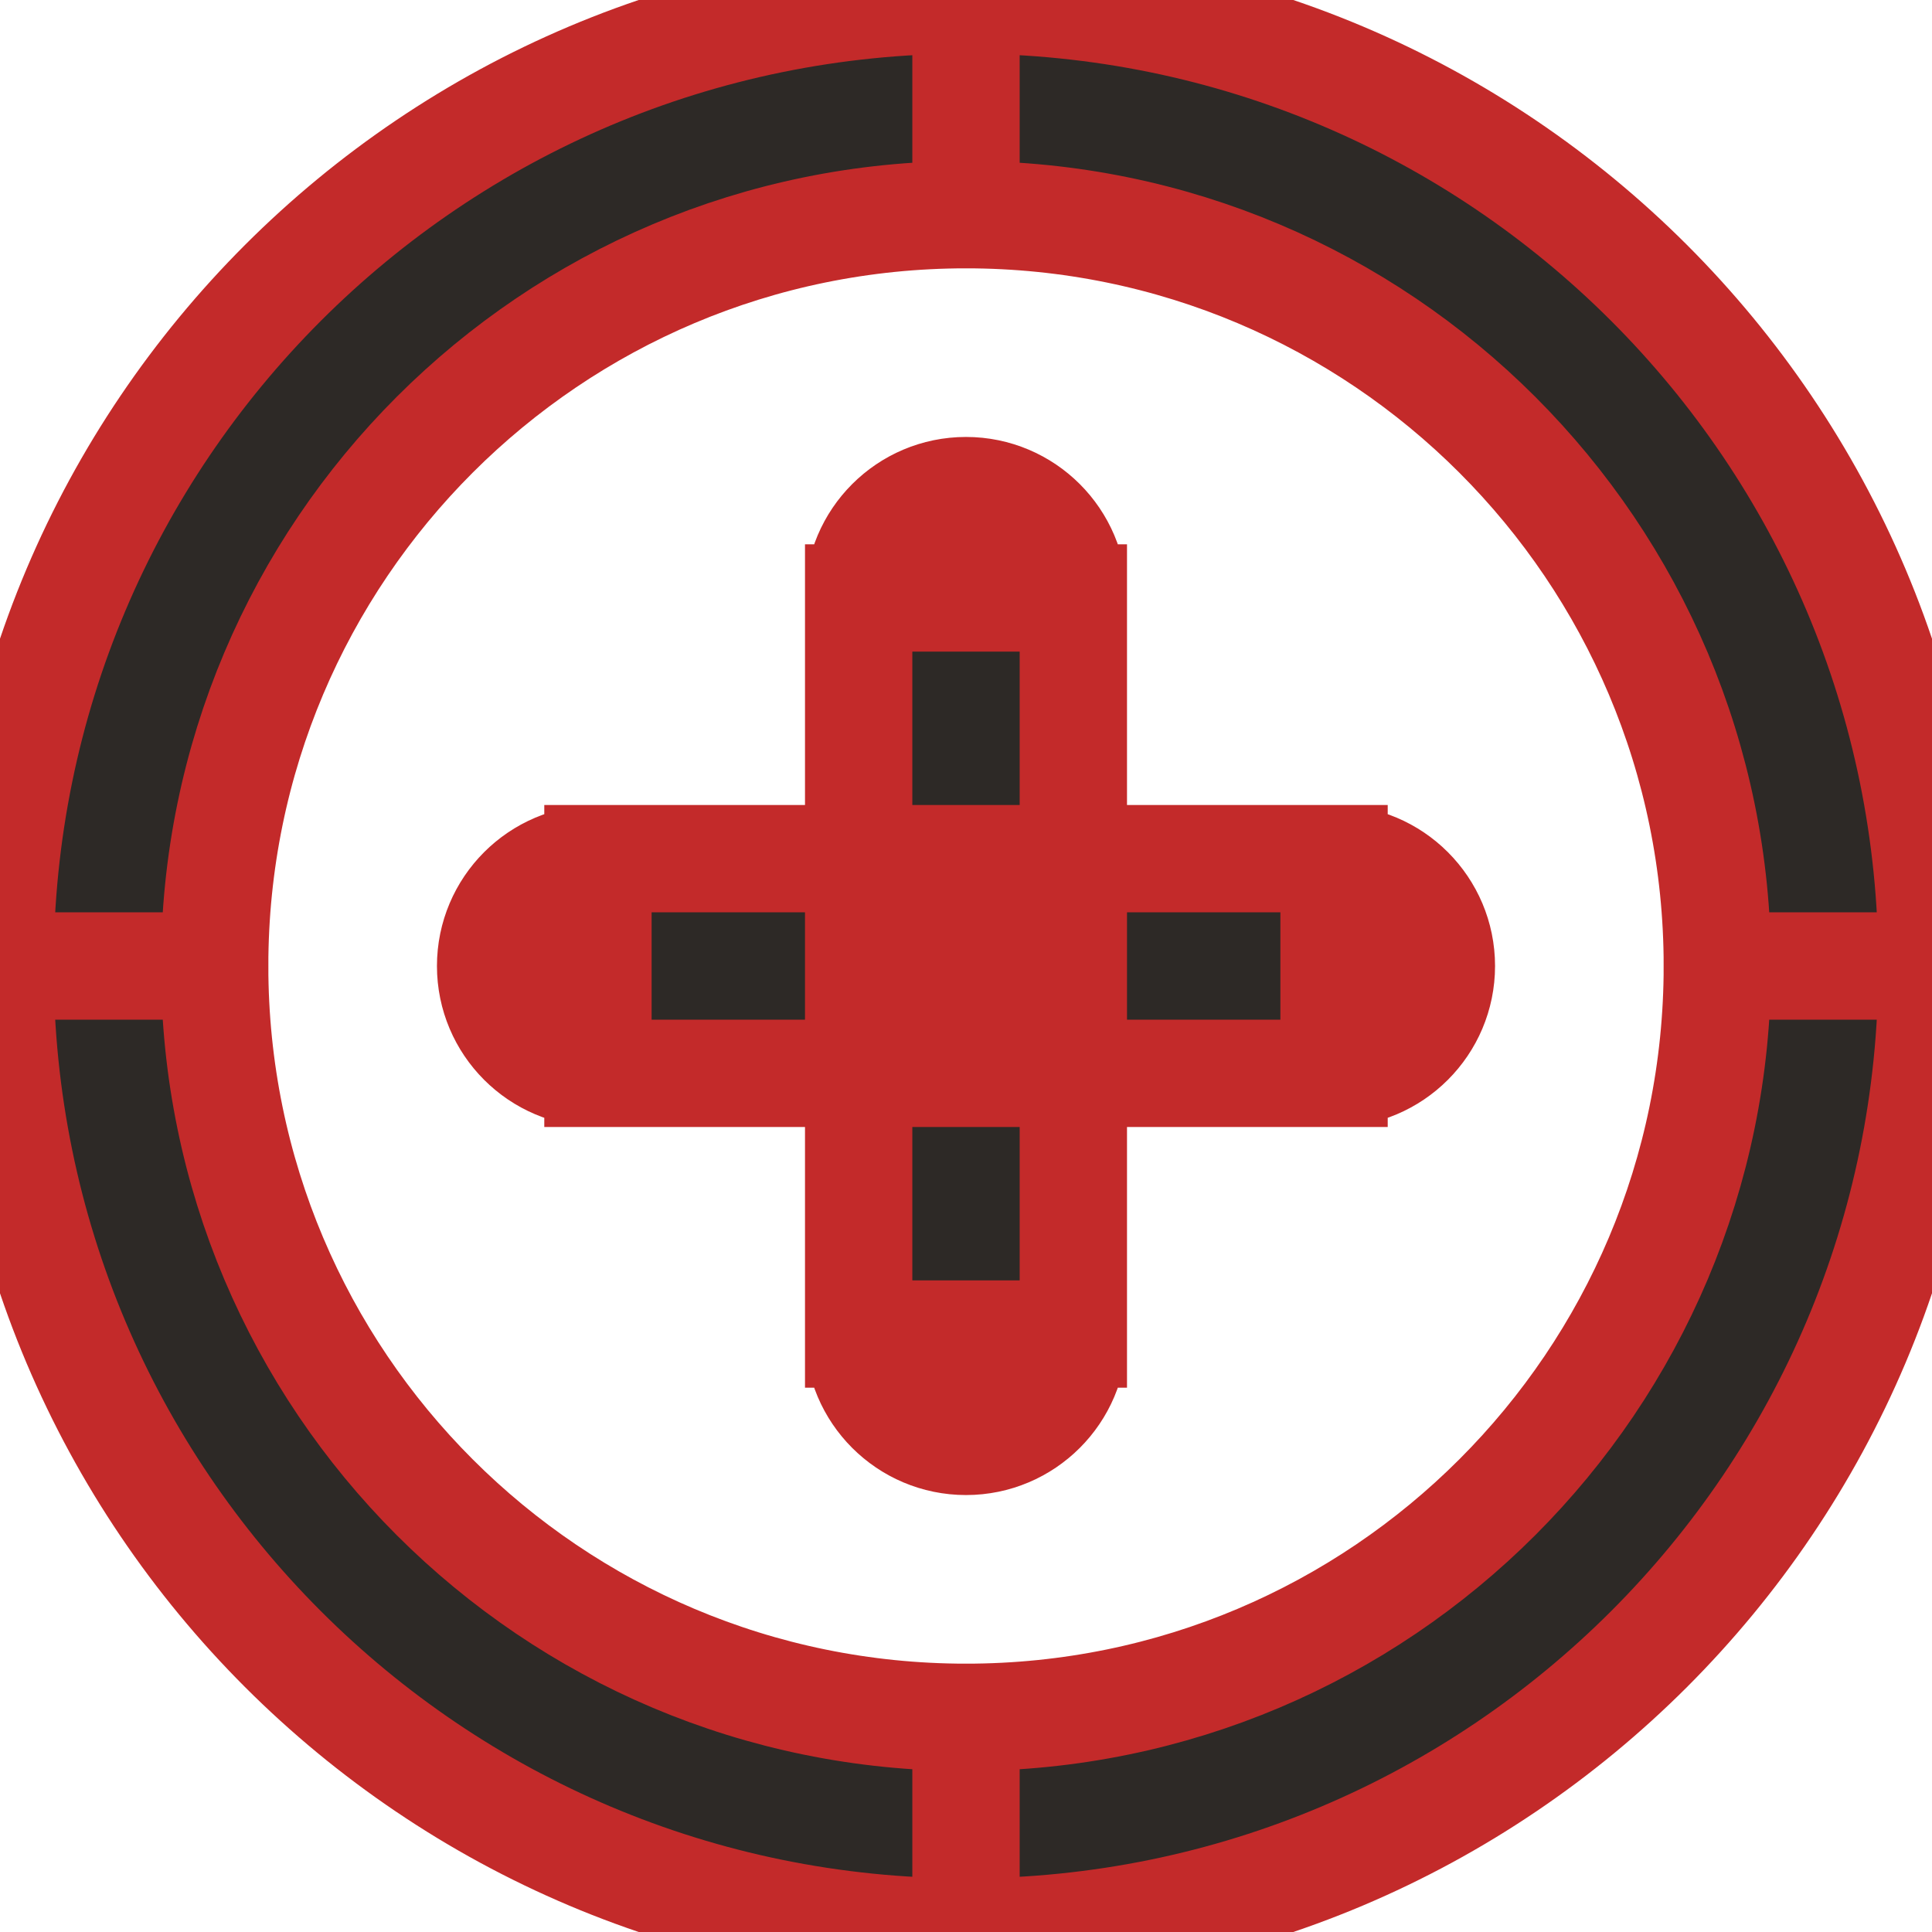
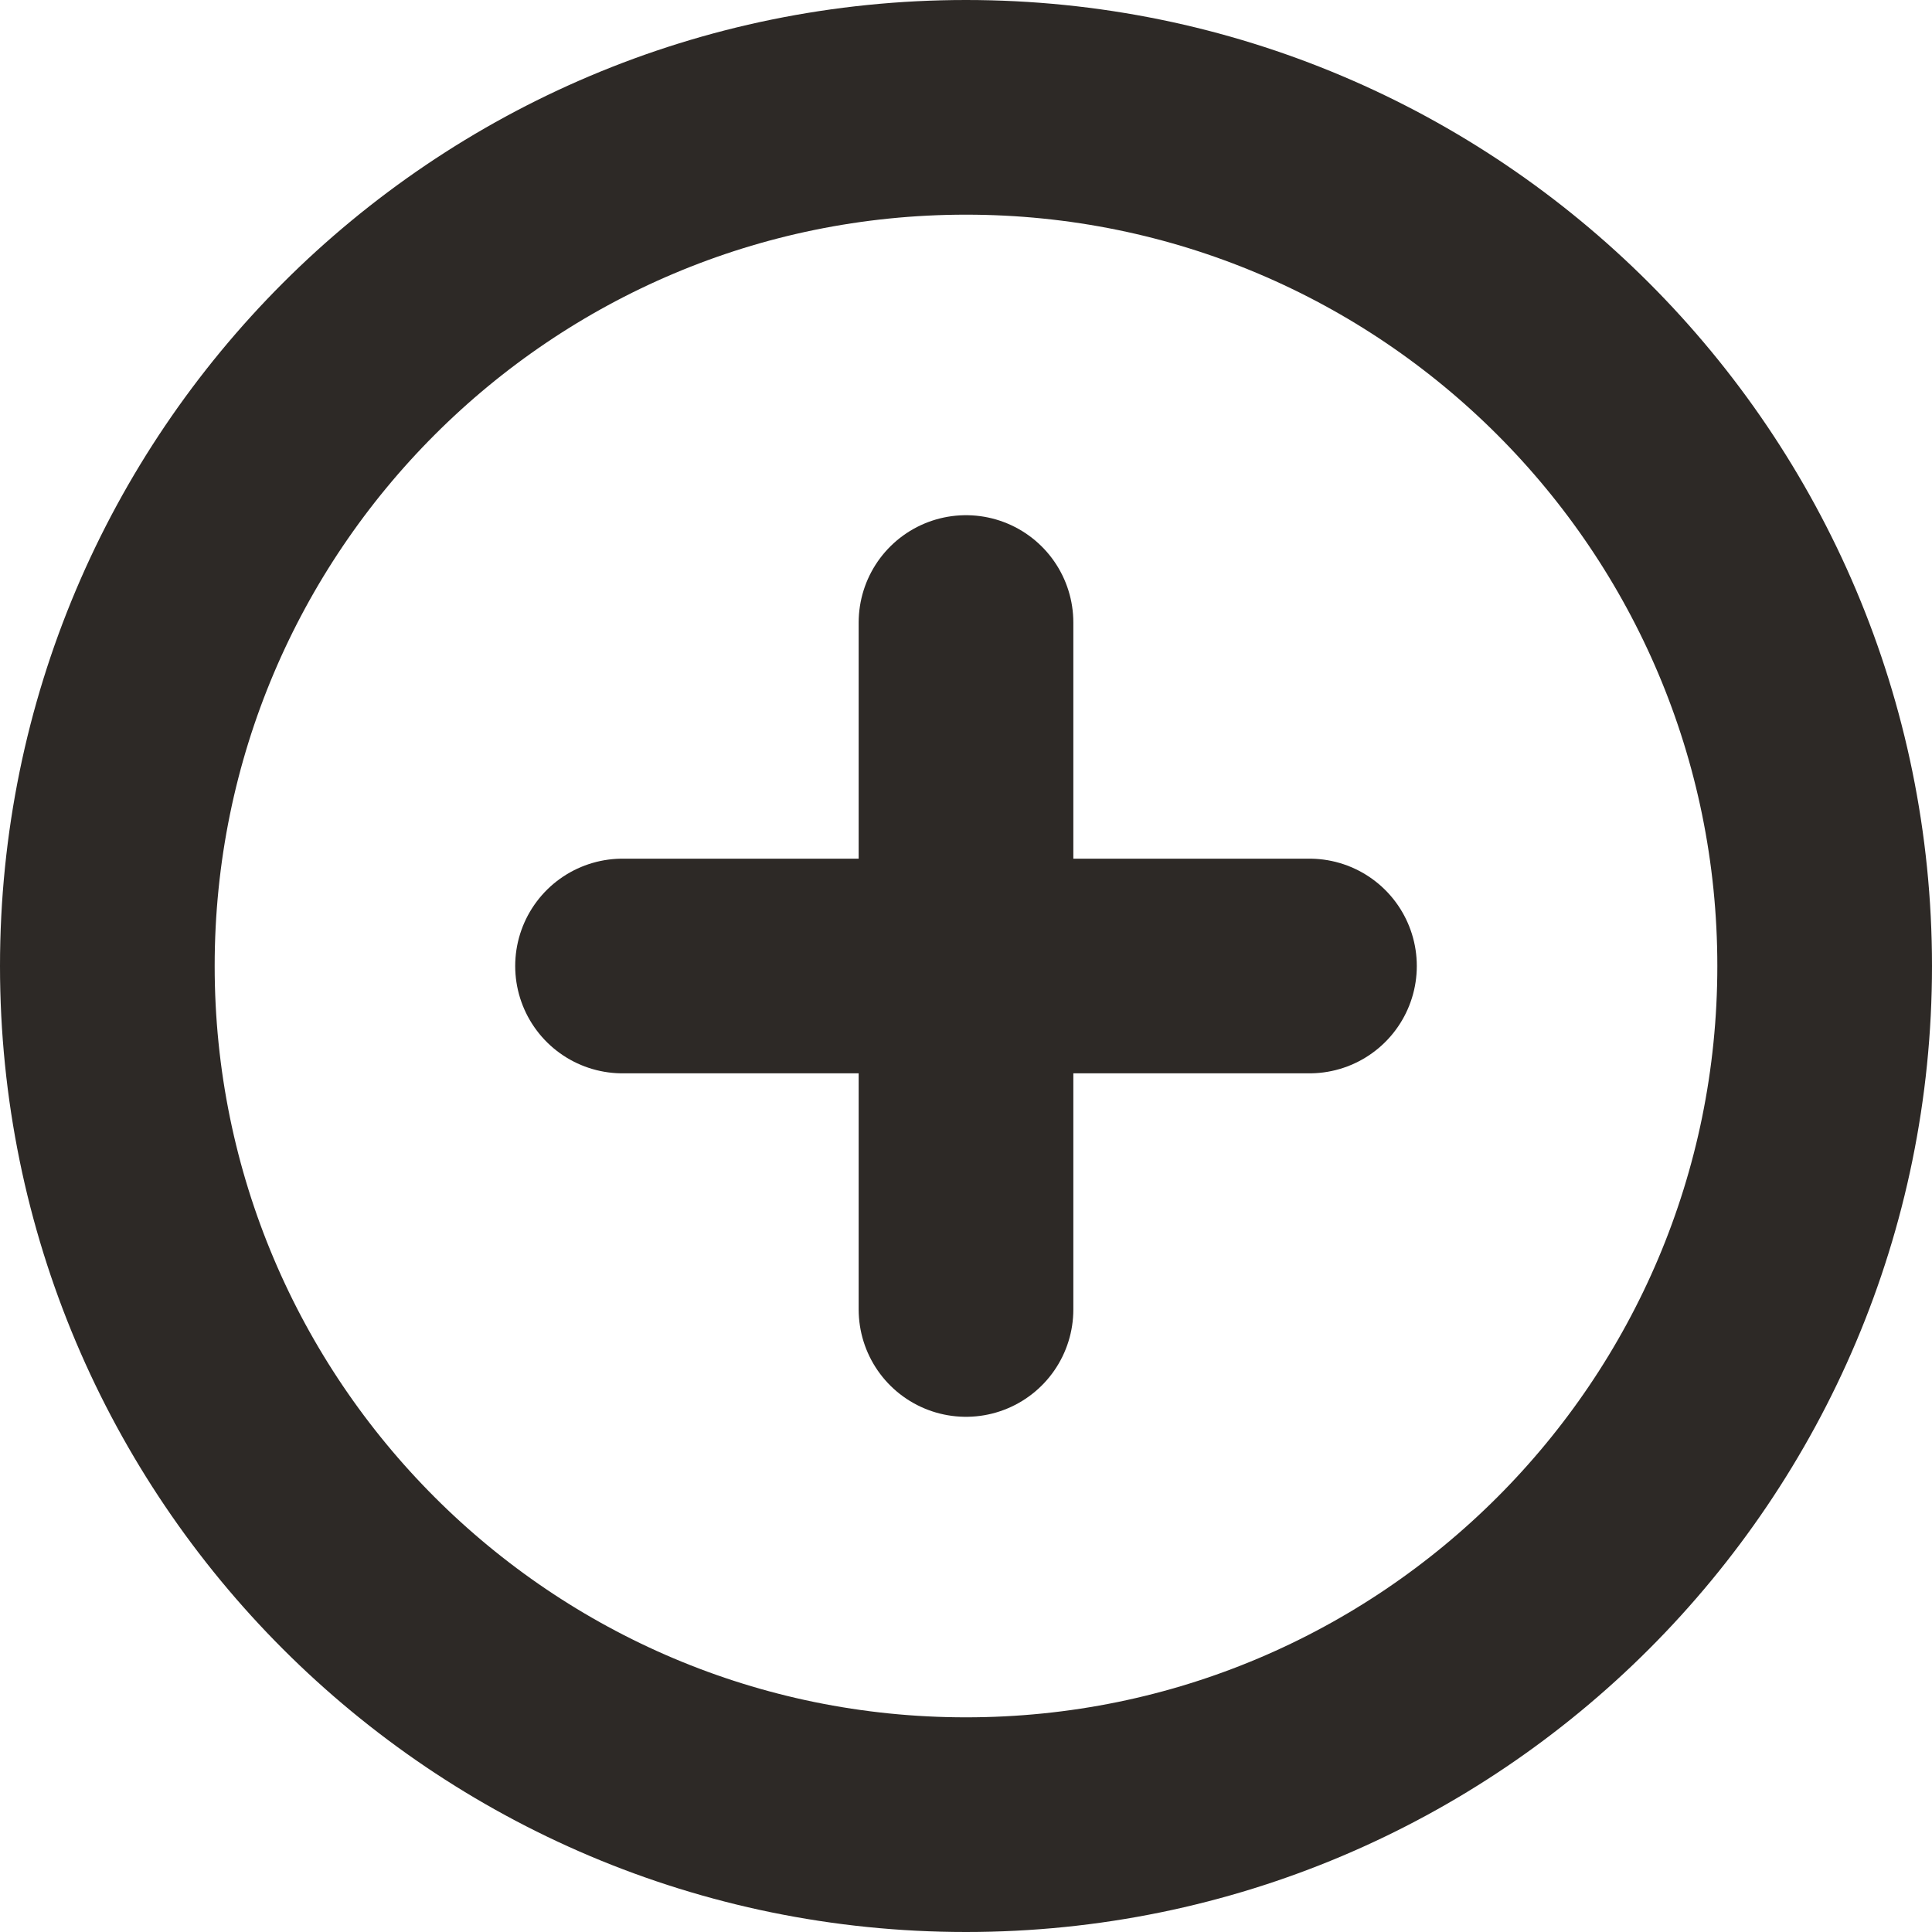
<svg xmlns="http://www.w3.org/2000/svg" width="18" height="18" viewBox="0 0 18 18" fill="none">
-   <path d="M5.571 8C5.019 8 4.571 8.448 4.571 9C4.571 9.552 5.019 10 5.571 10V8ZM12.429 10C12.981 10 13.429 9.552 13.429 9C13.429 8.448 12.981 8 12.429 8V10ZM8 12.429C8 12.981 8.448 13.429 9 13.429C9.552 13.429 10 12.981 10 12.429H8ZM10 5.571C10 5.019 9.552 4.571 9 4.571C8.448 4.571 8 5.019 8 5.571H10ZM16 9C16 12.866 12.866 16 9 16V18C13.971 18 18 13.971 18 9H16ZM9 16C5.134 16 2 12.866 2 9H0C0 13.971 4.029 18 9 18V16ZM2 9C2 5.134 5.134 2 9 2V0C4.029 0 0 4.029 0 9H2ZM9 2C12.866 2 16 5.134 16 9H18C18 4.029 13.971 0 9 0V2ZM5.571 10H9V8H5.571V10ZM9 10H12.429V8H9V10ZM10 12.429V9H8V12.429H10ZM10 9V5.571H8V9H10Z" stroke="#C32A2A" fill="#2D2926" />
+   <g id="Group 34553">
+     <path id="Vector" d="M9 17C13.418 17 17 13.418 17 9C17 4.582 13.418 1 9 1C4.582 1 1 4.582 1 9C1 13.418 4.582 17 9 17Z" stroke="#2D2926" stroke-width="2" stroke-linecap="round" stroke-linejoin="round" />
+     <path id="Vector_2" d="M9 5.8V12.2" stroke="#2D2926" stroke-width="2" stroke-linecap="round" stroke-linejoin="round" />
+     <path id="Vector_3" d="M5.8 9H12.2" stroke="#2D2926" stroke-width="2" stroke-linecap="round" stroke-linejoin="round" />
+   </g>
</svg>
